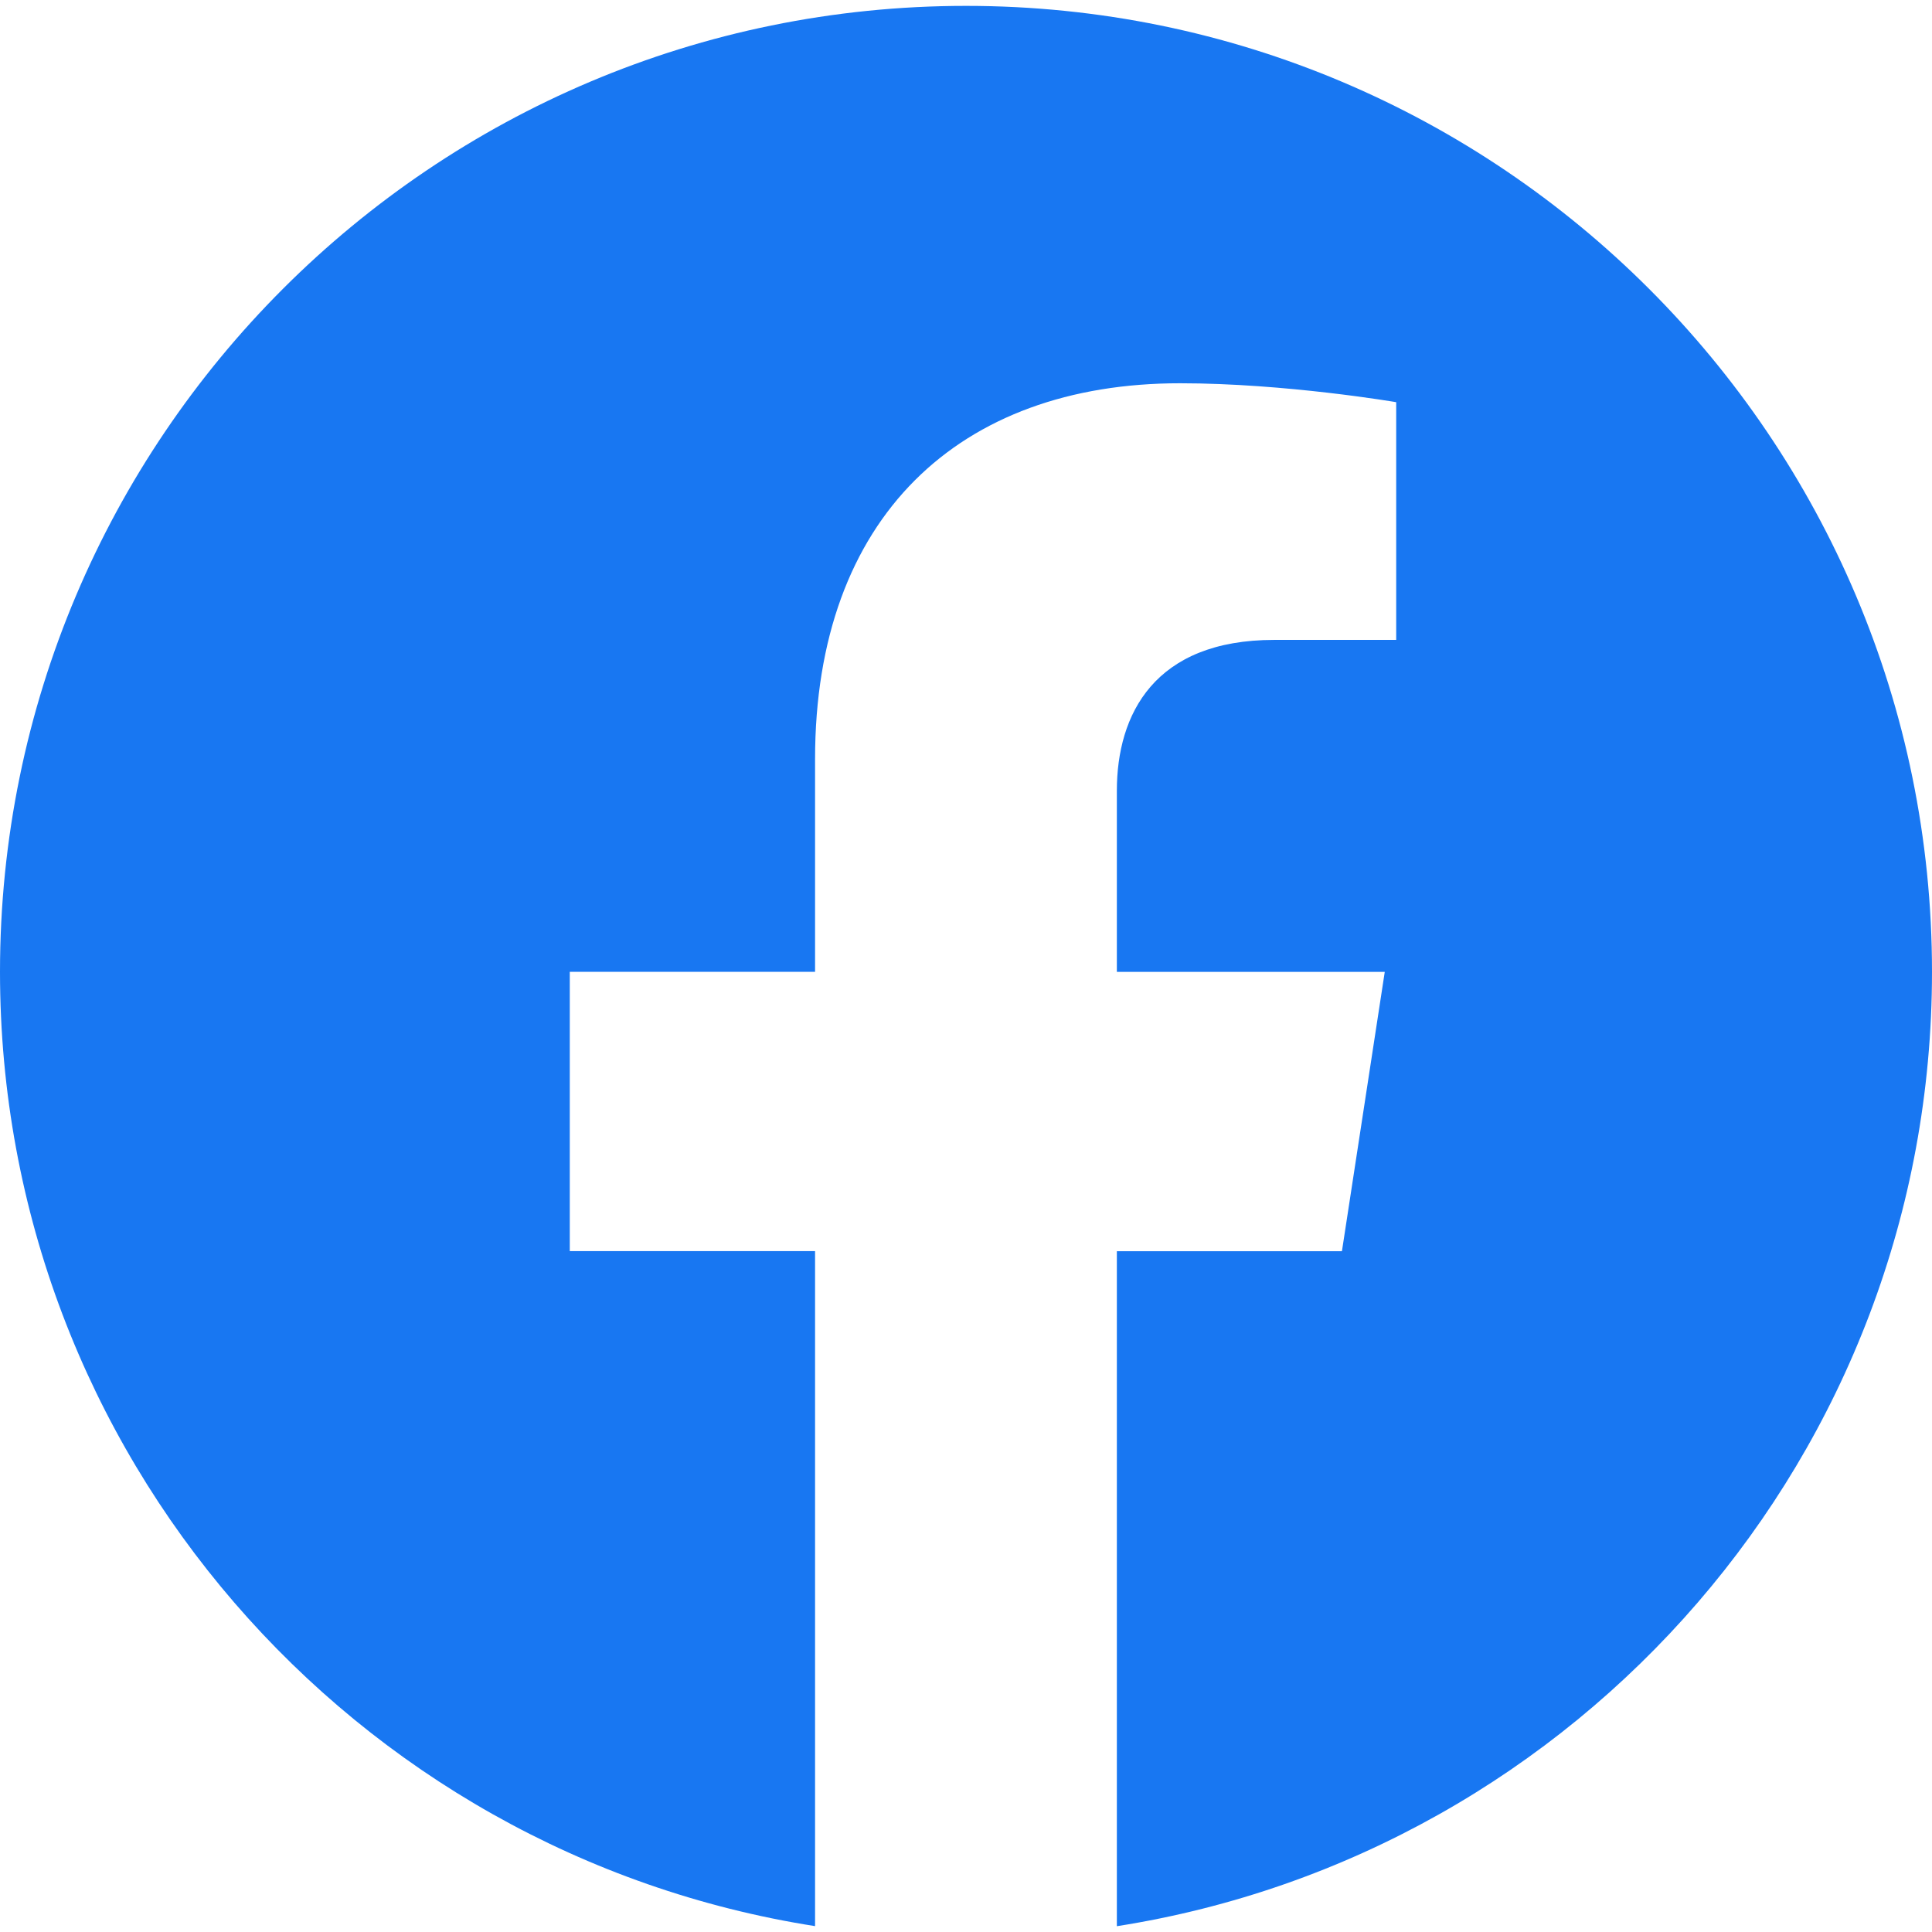
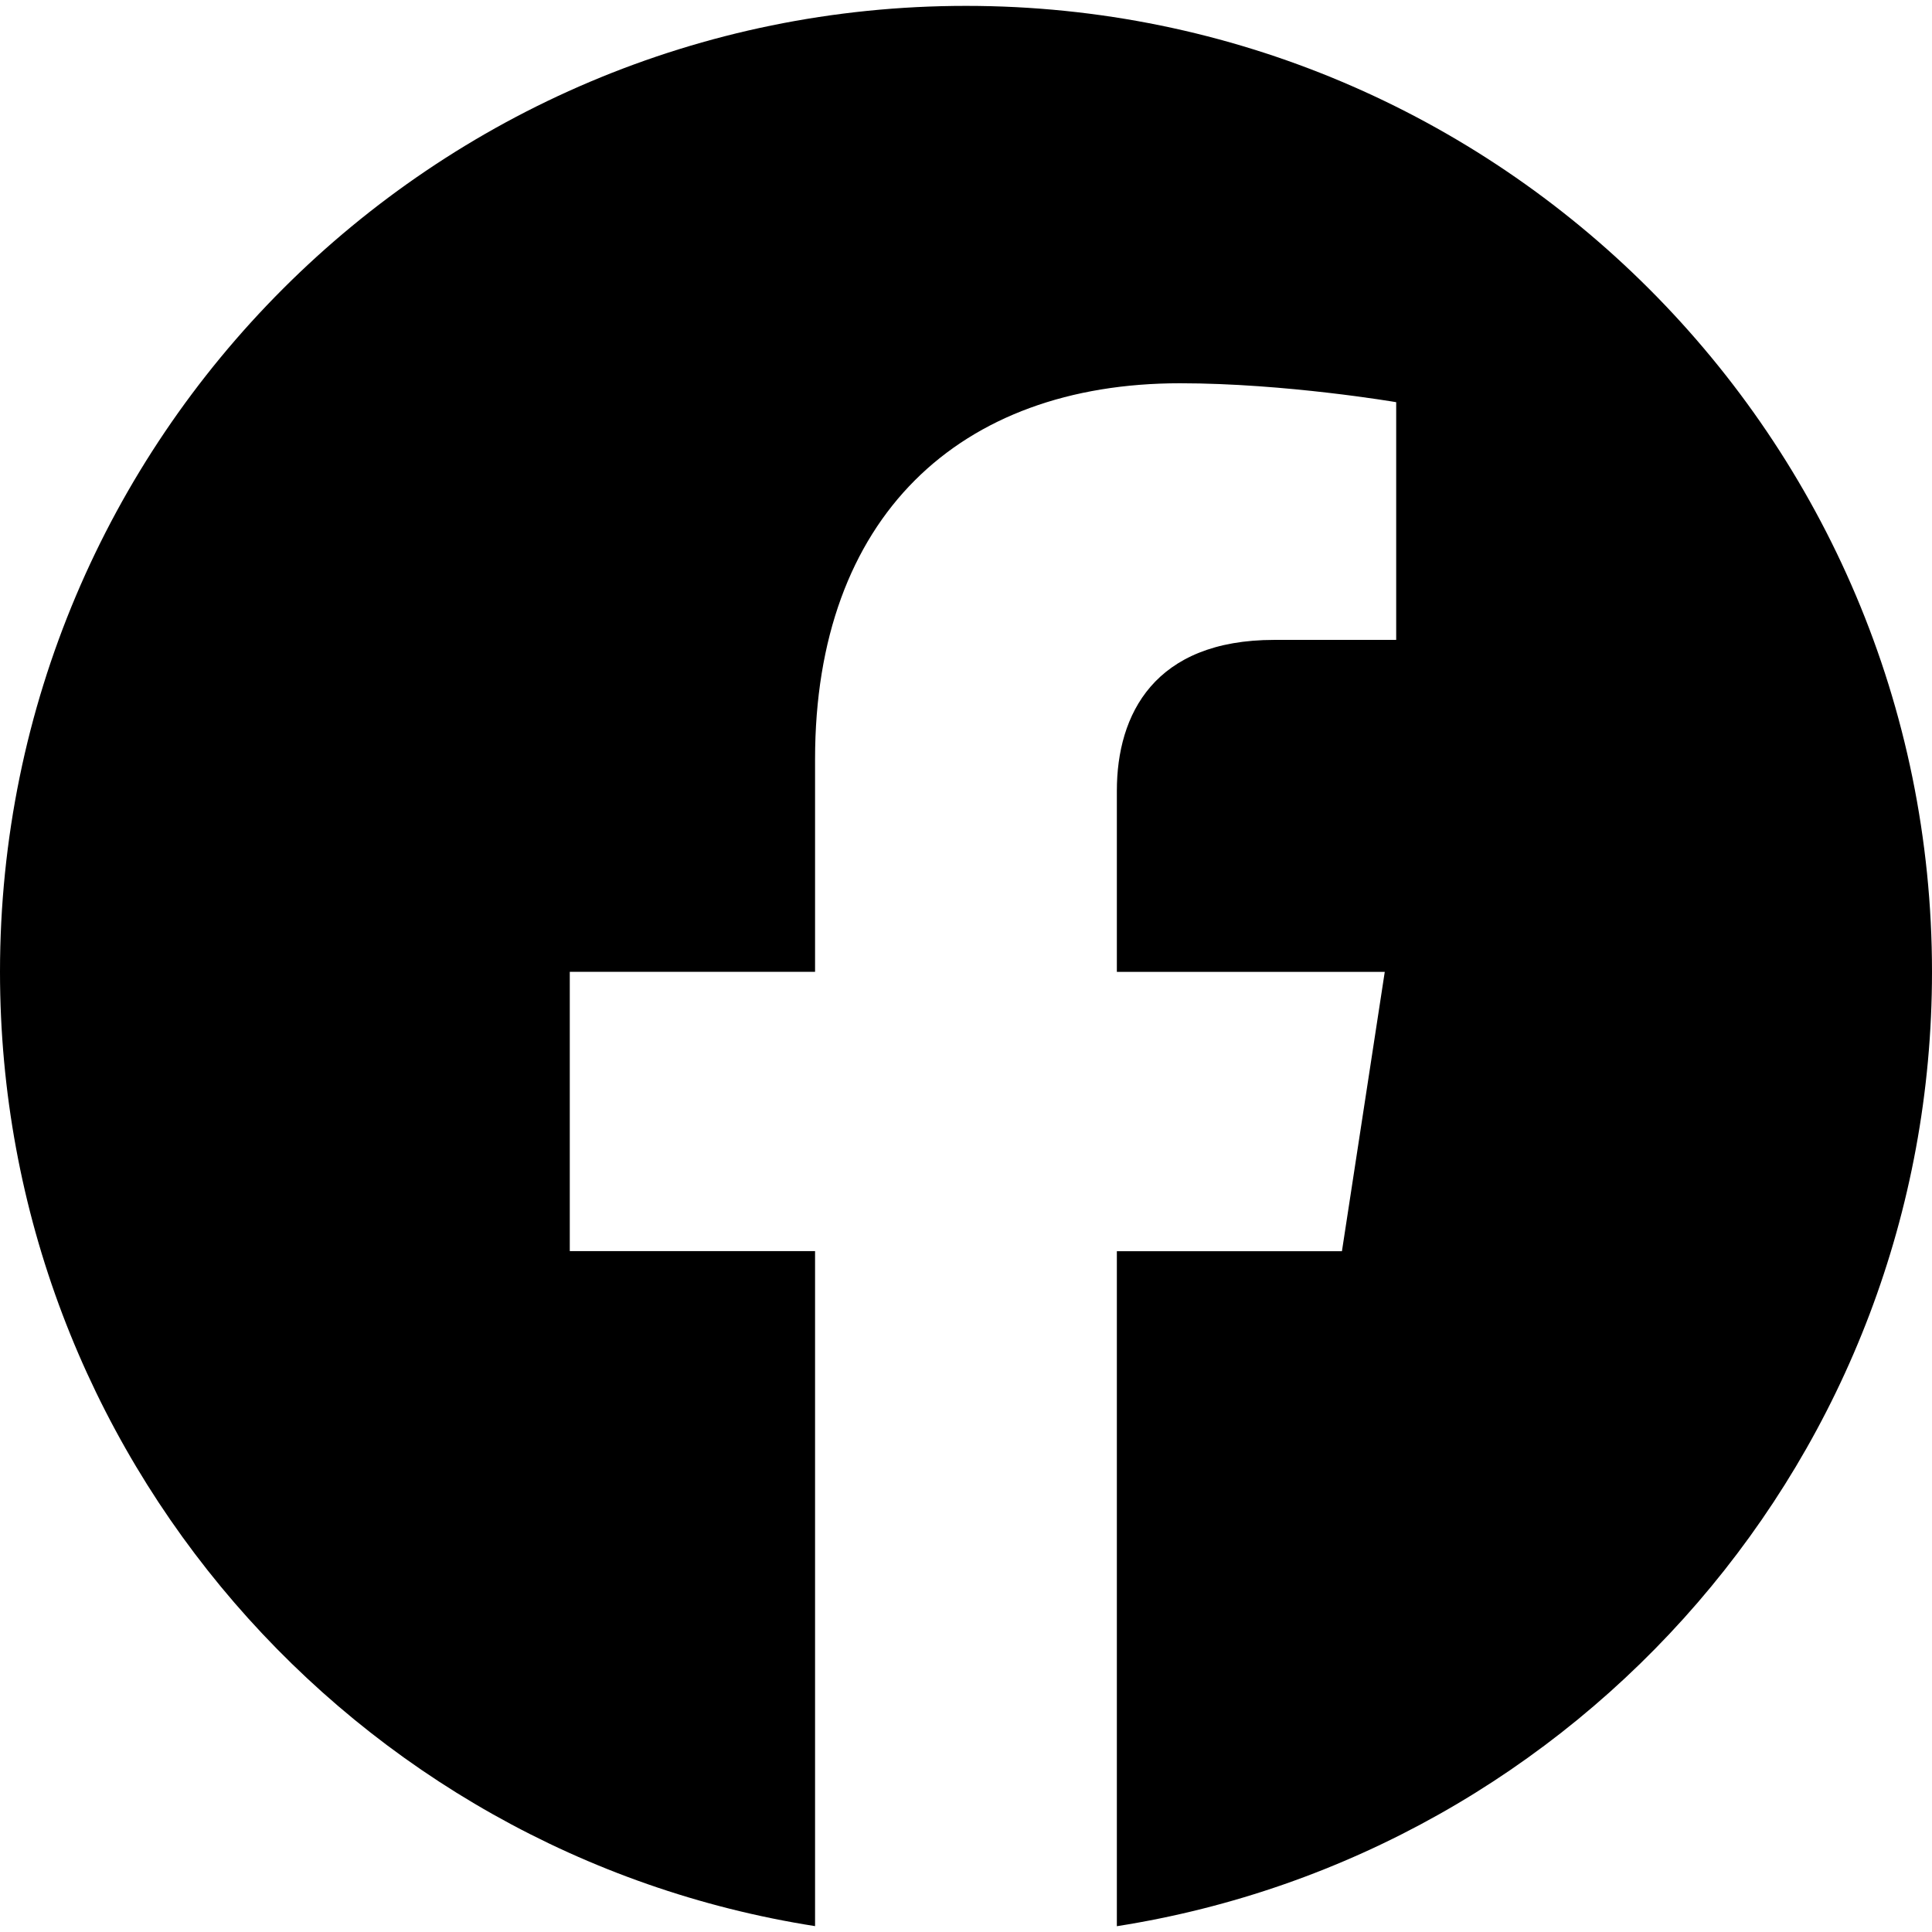
<svg xmlns="http://www.w3.org/2000/svg" width="16" height="16" viewBox="0 0 24 24">
-   <path fill="#1877F2" d="M24 12.073c0-6.627-5.373-12-12-12s-12 5.373-12 12c0 5.99 4.388 10.954 10.125 11.854v-8.385H7.078v-3.47h3.047V9.43c0-3.007 1.792-4.669 4.533-4.669 1.312 0 2.686.235 2.686.235v2.953H15.83c-1.491 0-1.956.925-1.956 1.874v2.25h3.328l-.532 3.47h-2.796v8.385C19.612 23.027 24 18.062 24 12.073z" />
+   <path fill="currentColor" d="M24 12.073c0-6.627-5.373-12-12-12s-12 5.373-12 12c0 5.99 4.388 10.954 10.125 11.854v-8.385H7.078v-3.47h3.047V9.43c0-3.007 1.792-4.669 4.533-4.669 1.312 0 2.686.235 2.686.235v2.953H15.83c-1.491 0-1.956.925-1.956 1.874v2.25h3.328l-.532 3.47h-2.796v8.385C19.612 23.027 24 18.062 24 12.073z" />
</svg>
